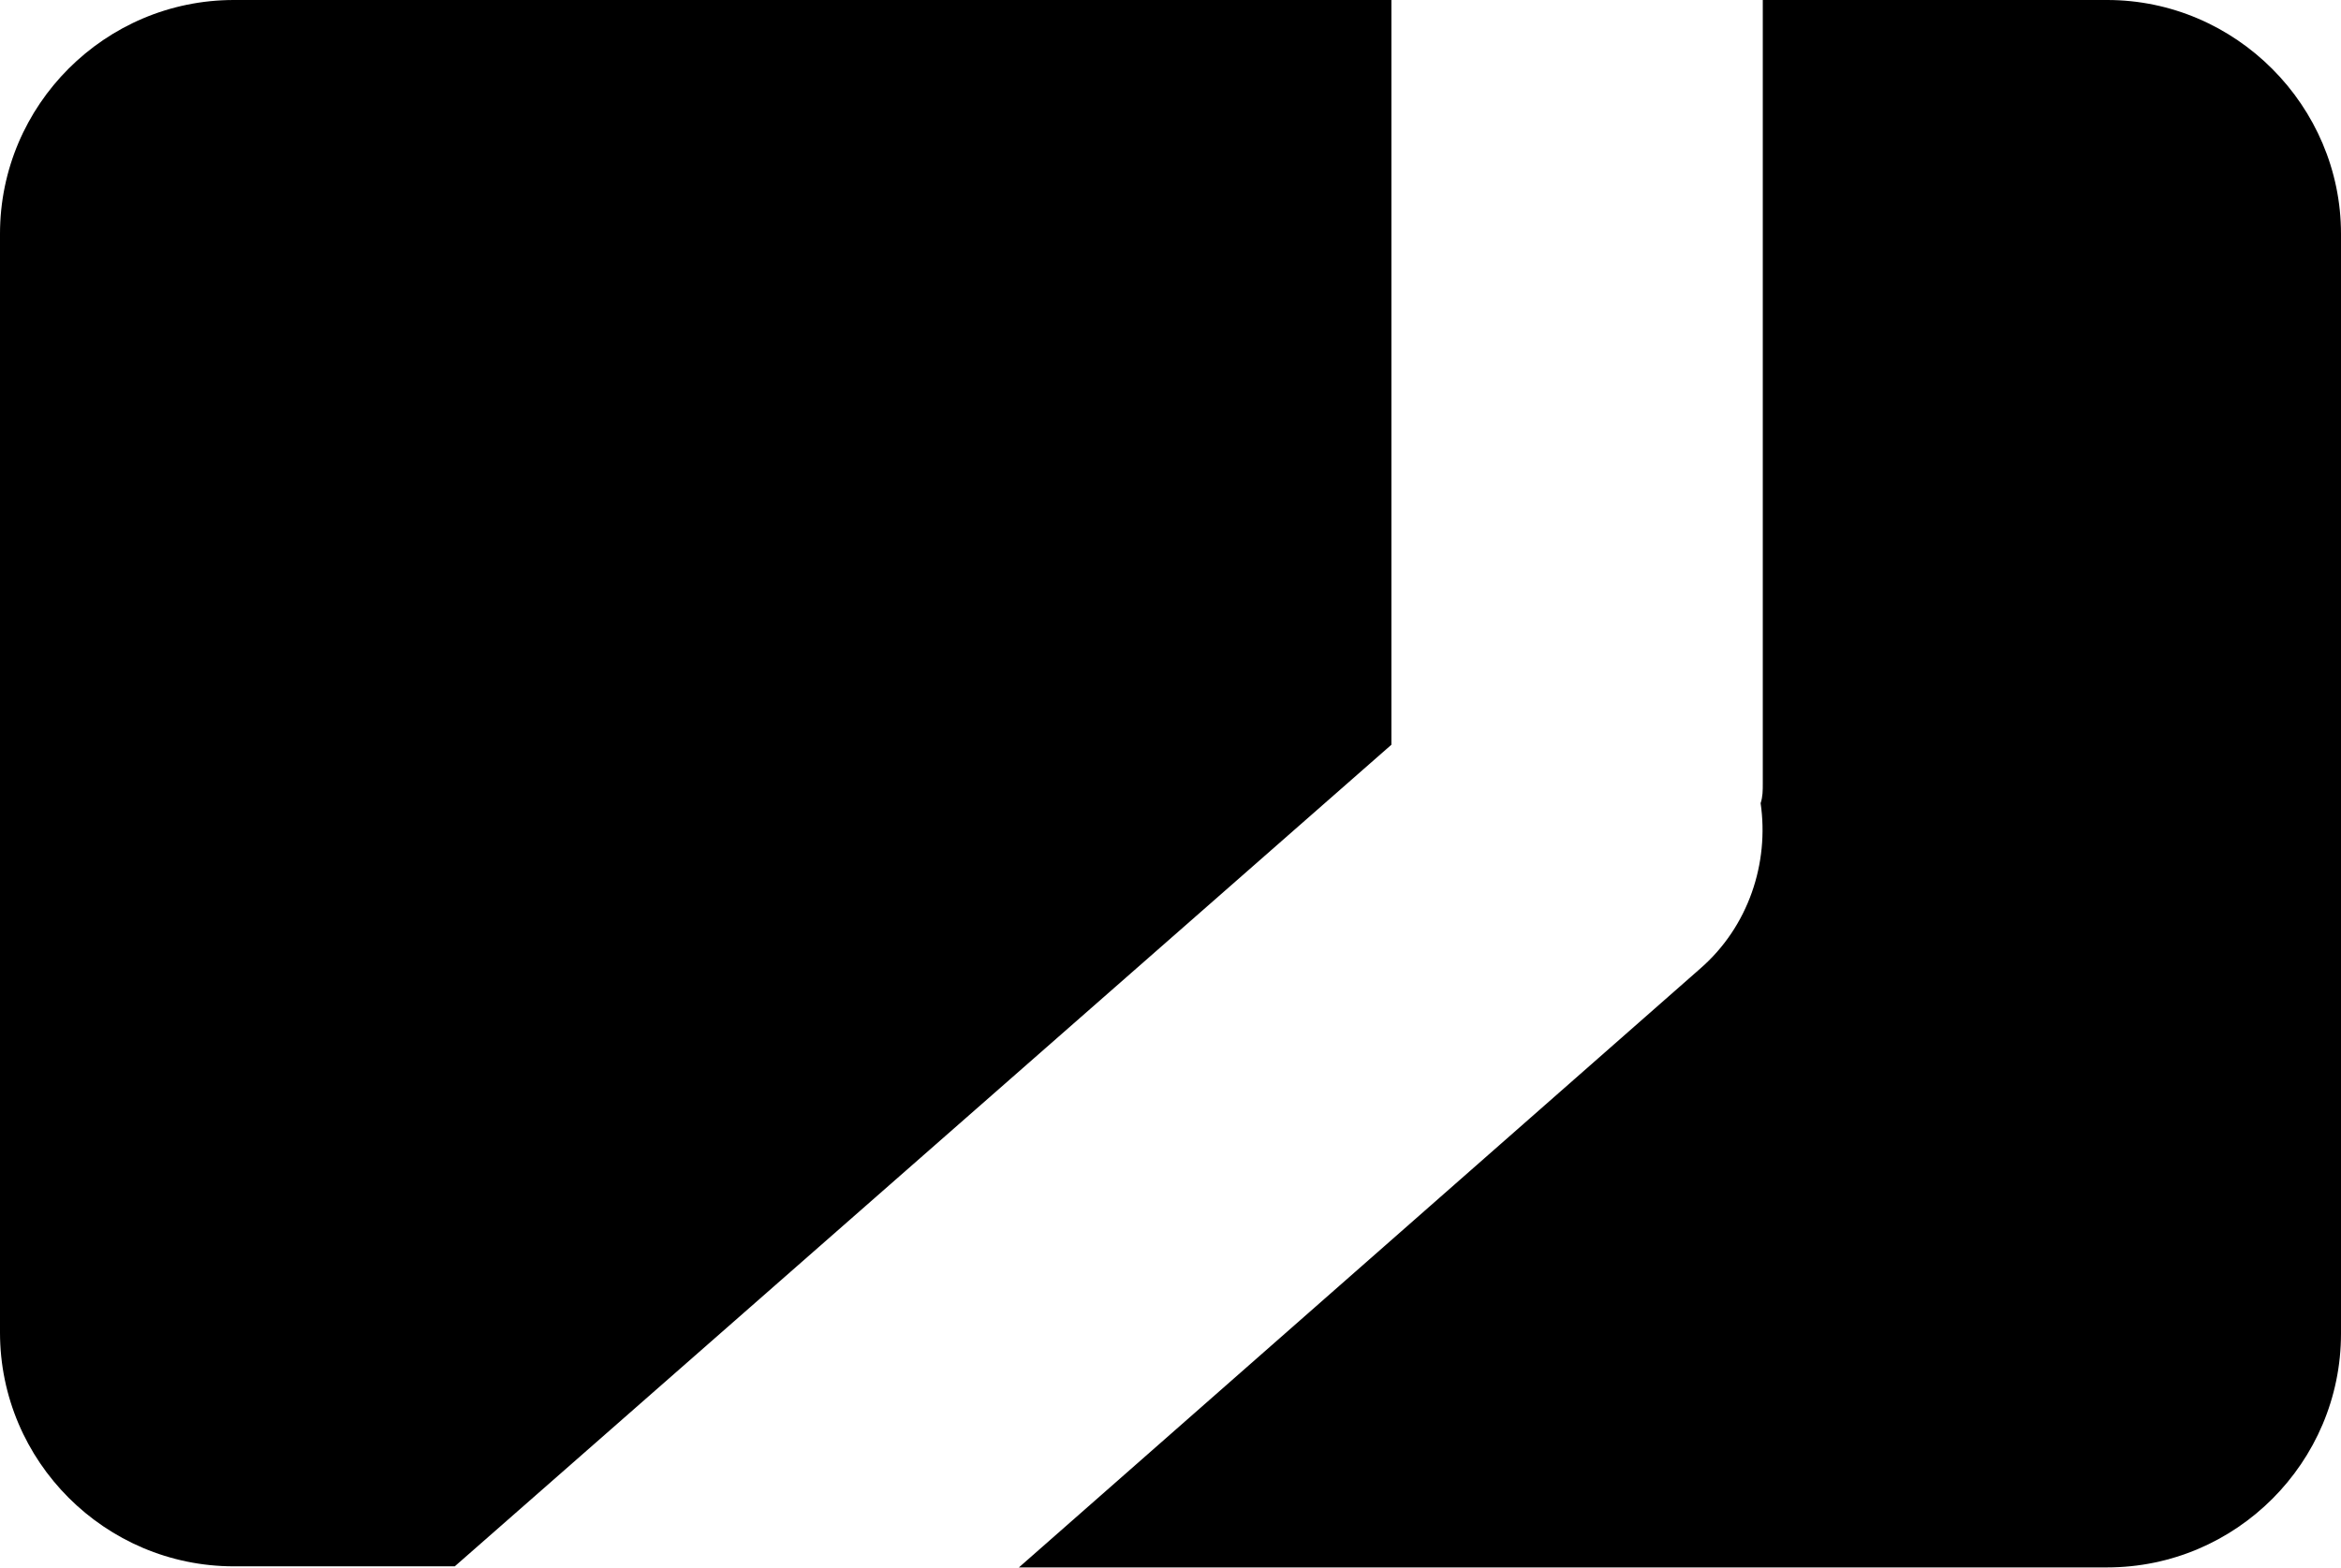
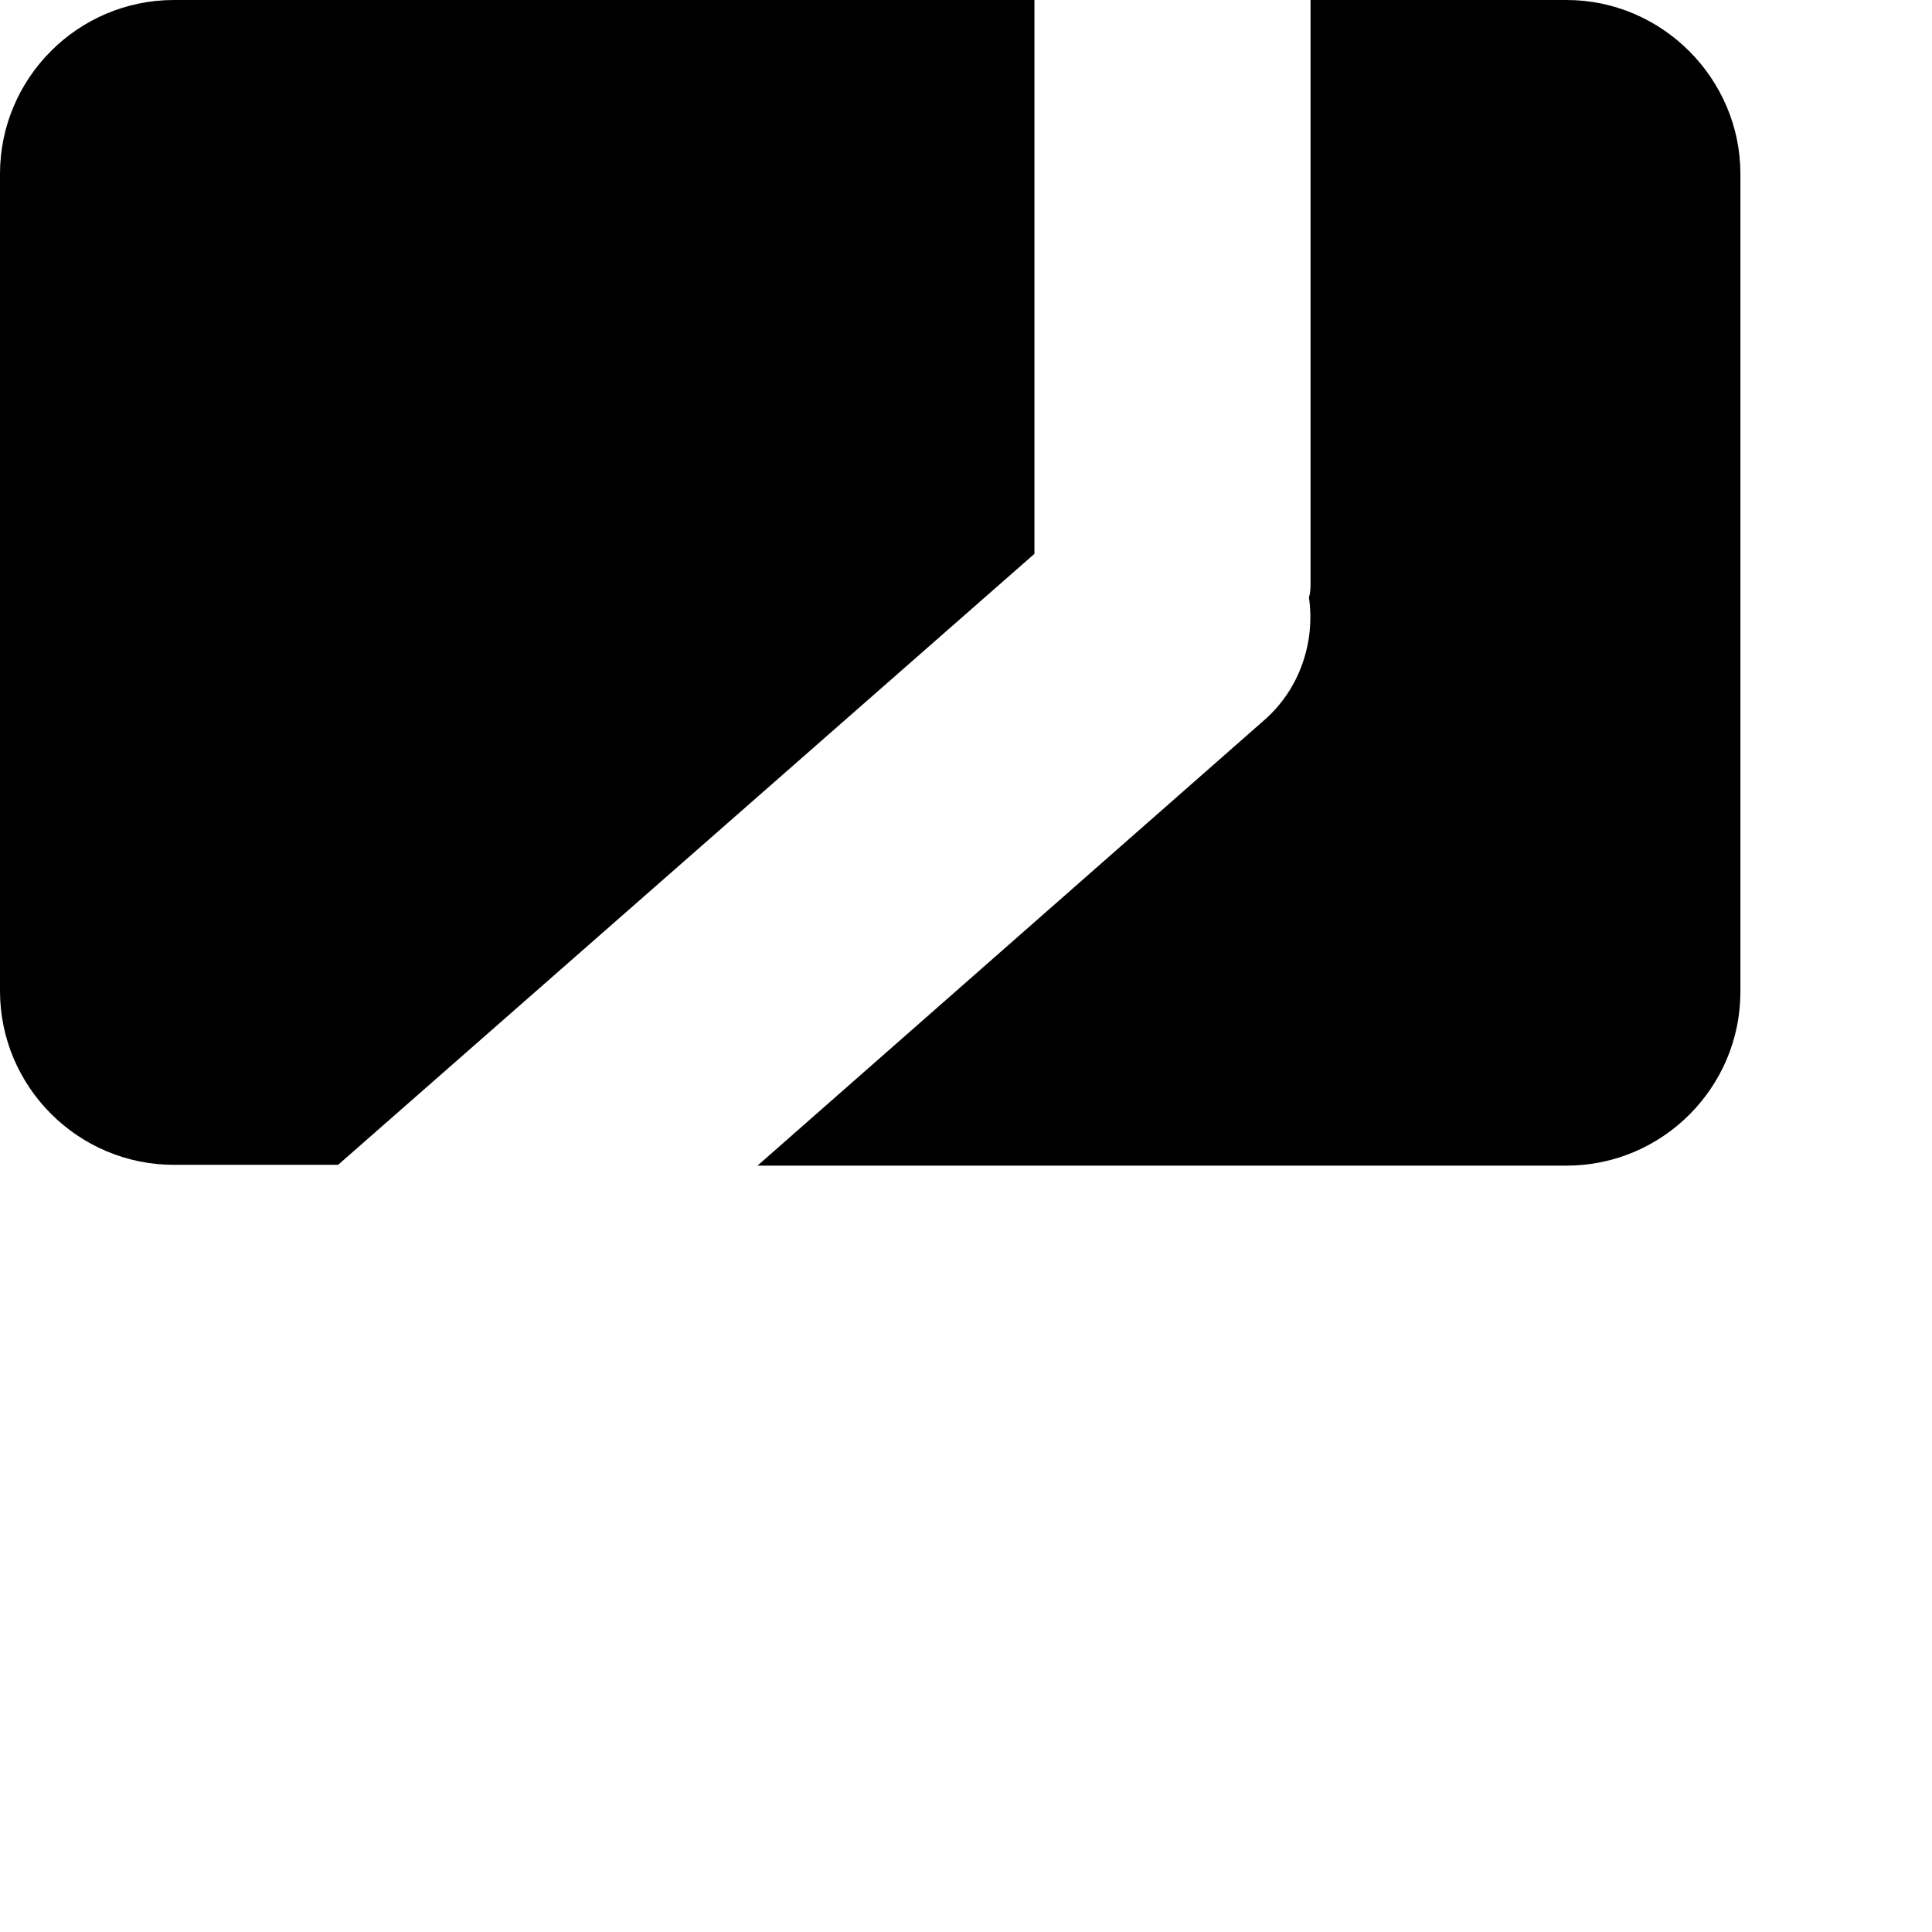
- <svg xmlns="http://www.w3.org/2000/svg" id="Layer_2" data-name="Layer 2" viewBox="0 0 21.62 14.48">
+ <svg xmlns="http://www.w3.org/2000/svg" id="Layer_2" data-name="Layer 2" height="24px" viewBox="0 0 24 24" width="24px">
  <defs>
  </defs>
  <g id="Layer_1-2" data-name="Layer 1">
    <g>
-       <path class="cls-1" d="M12.85,6.88V0H2.16C.97,0,0,.97,0,2.16v10.15c0,1.19.97,2.16,2.16,2.16h2.04l8.65-7.59Z" />
-       <path class="cls-1" d="M19.46,0h-3.18v7.24c0,.06,0,.12-.02.18.08.55-.11,1.14-.56,1.53l-6.29,5.53h10.05c1.19,0,2.16-.97,2.16-2.16V2.16C21.62.98,20.65,0,19.46,0Z" />
+       <path d="M12.85,6.88V0H2.16C.97,0,0,.97,0,2.16v10.15c0,1.19.97,2.16,2.16,2.16h2.04l8.65-7.59Z" />
+       <path d="M19.46,0h-3.18v7.24c0,.06,0,.12-.02.18.08.55-.11,1.14-.56,1.53l-6.29,5.53h10.05c1.19,0,2.16-.97,2.16-2.16V2.16C21.62.98,20.65,0,19.46,0Z" />
    </g>
  </g>
</svg>
